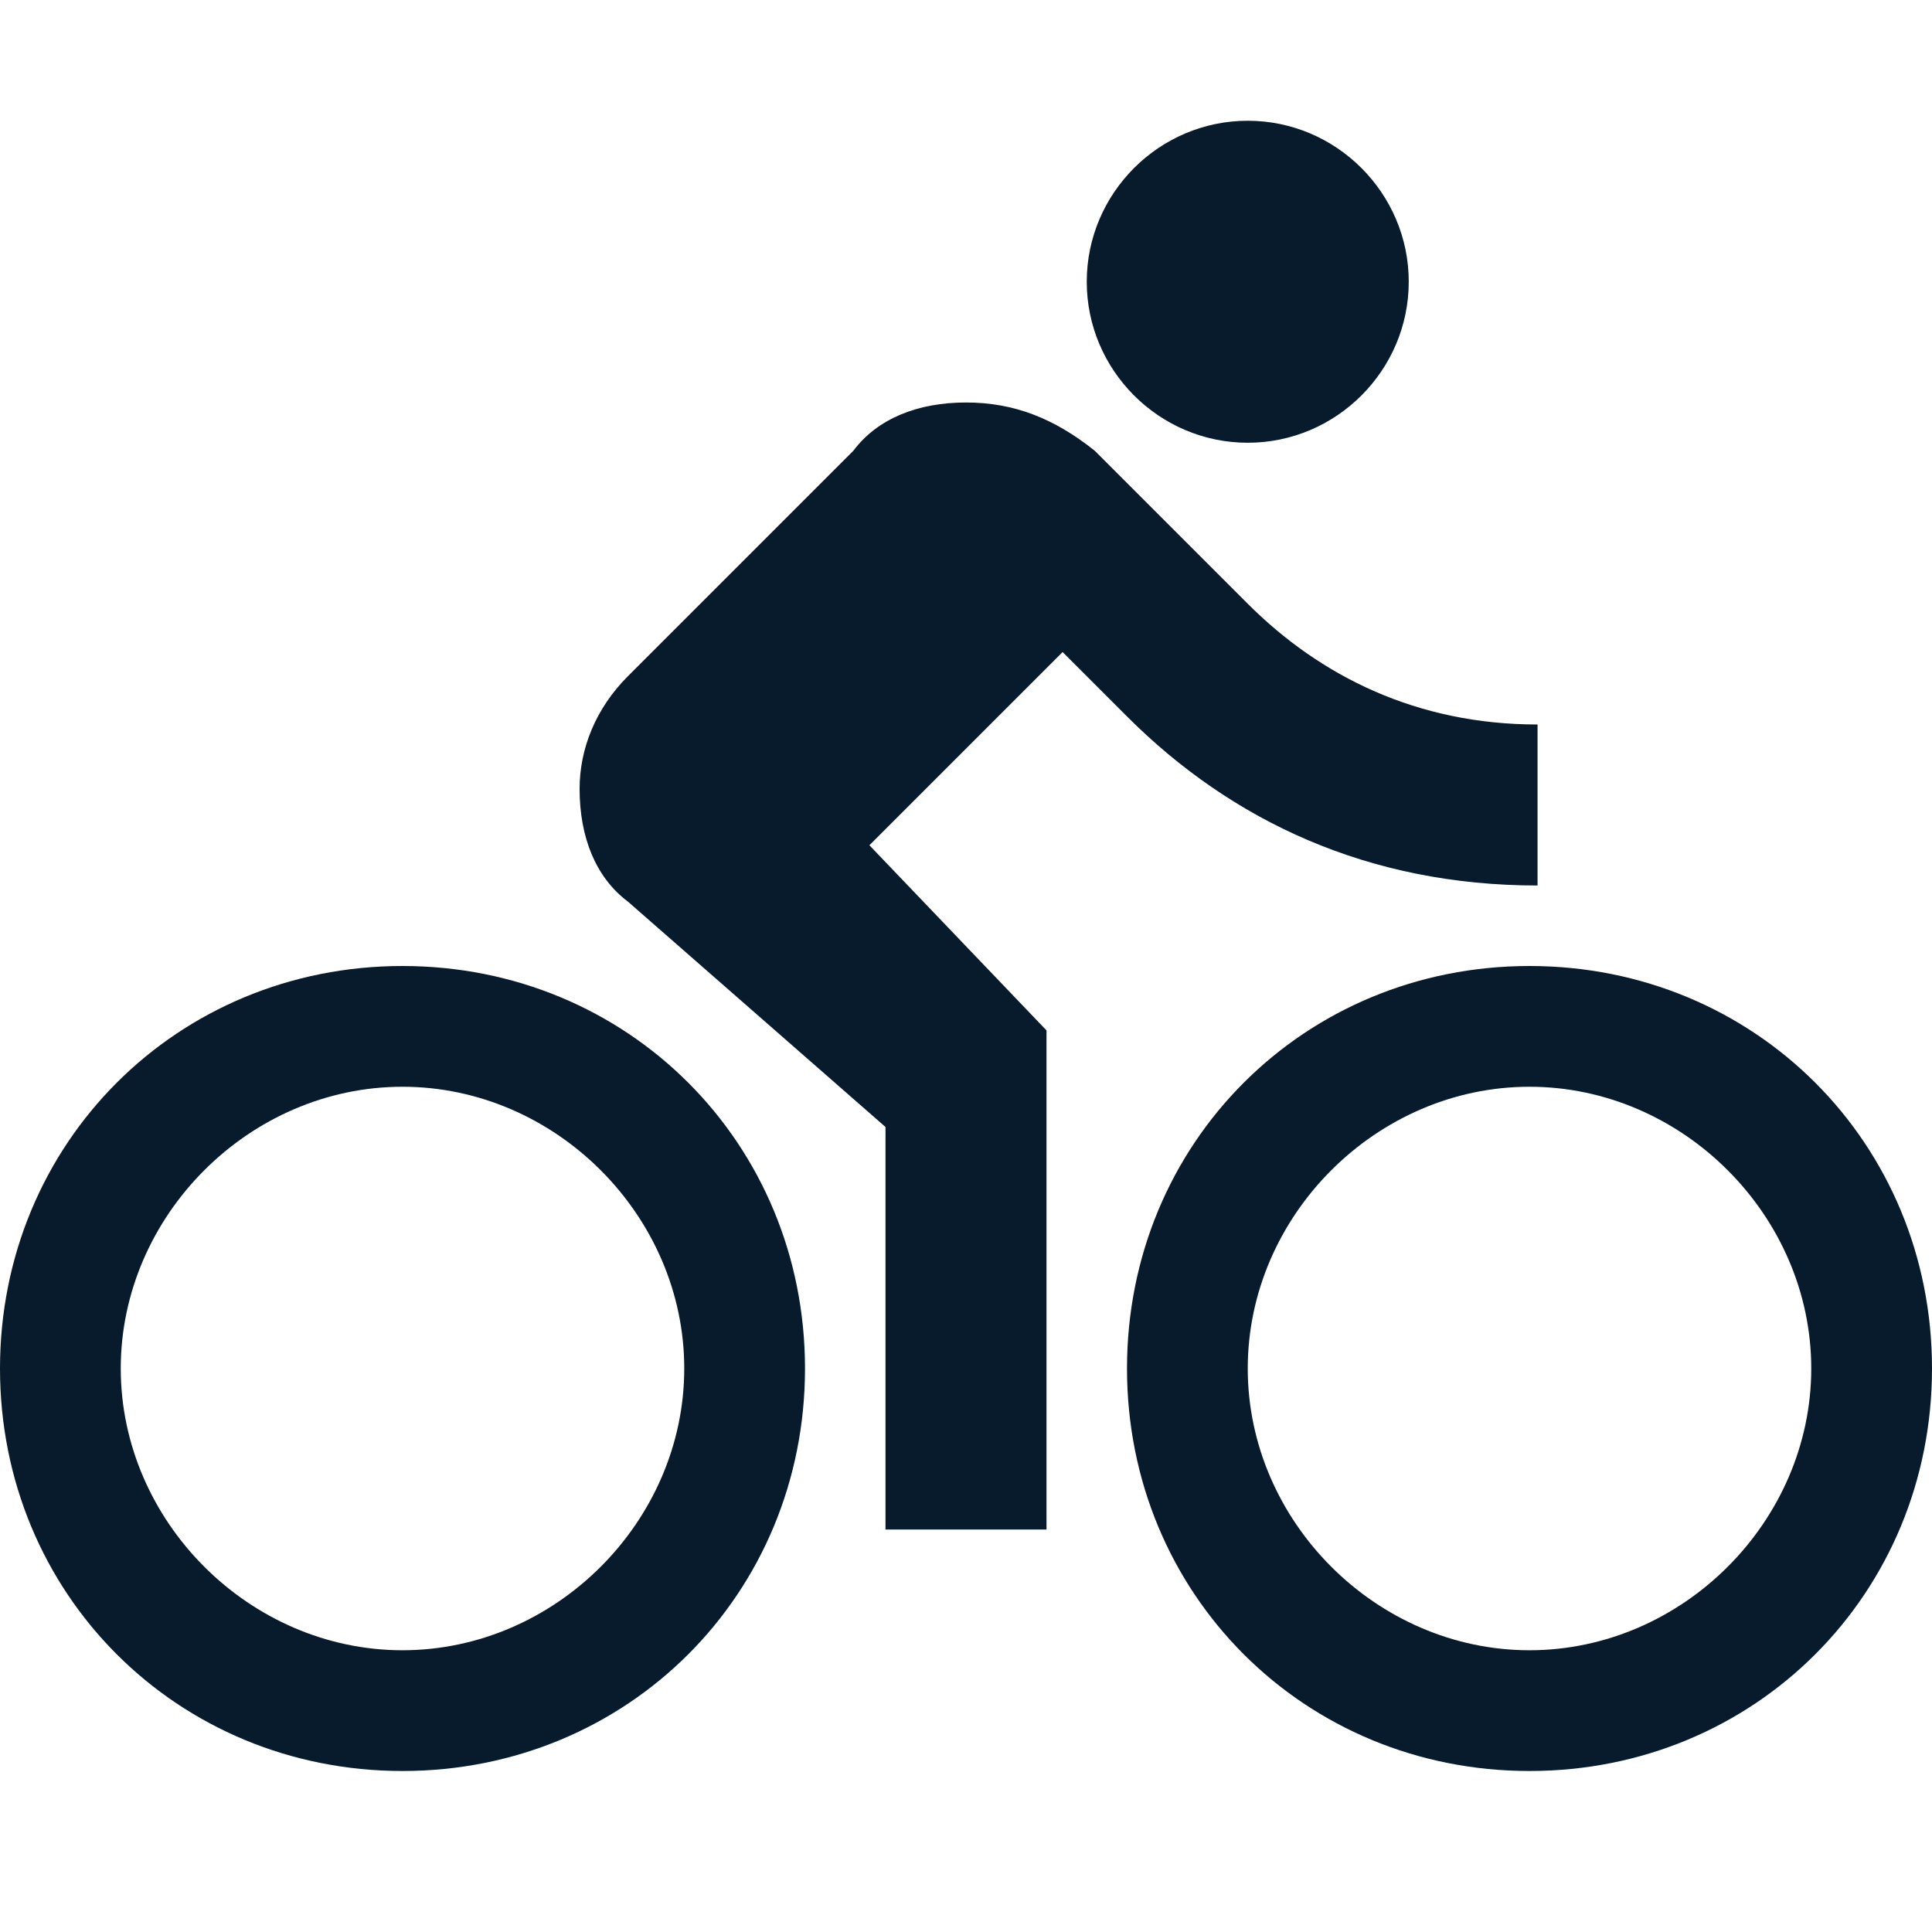
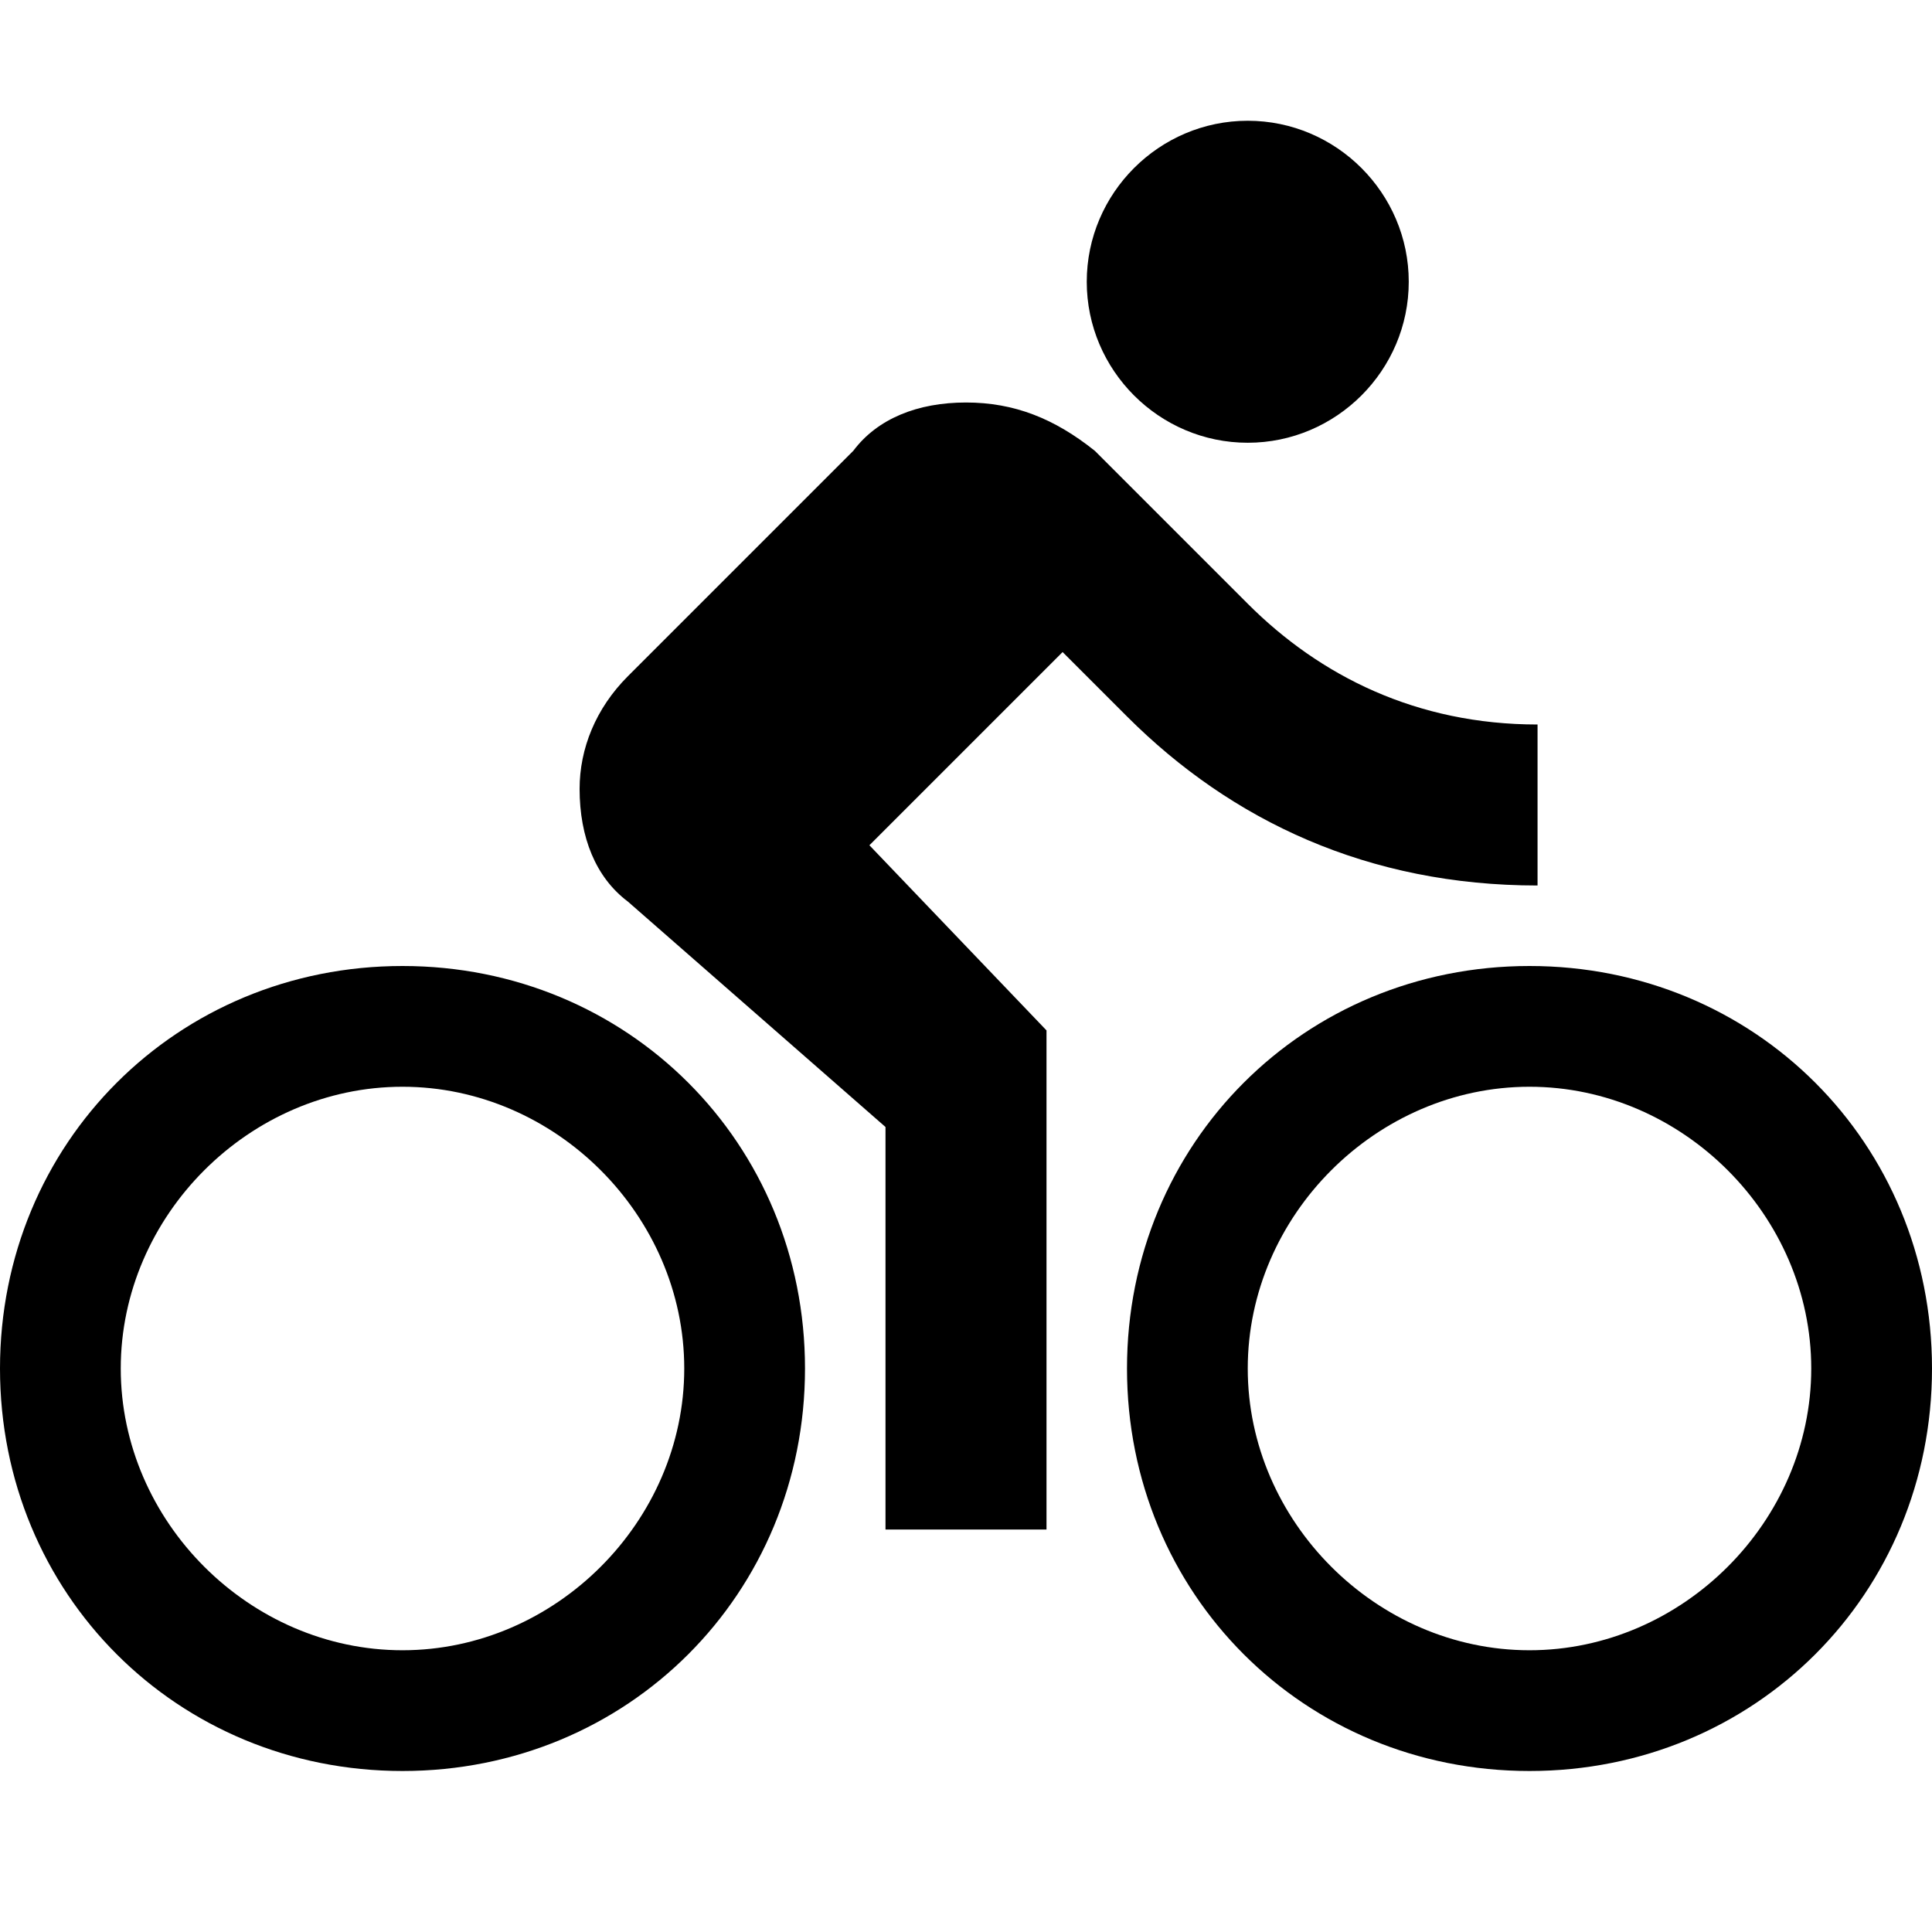
<svg xmlns="http://www.w3.org/2000/svg" width="24" height="24" viewBox="0 0 24 24" fill="none">
-   <path d="M15.5 5.5C16.6 5.5 17.5 4.6 17.5 3.5C17.5 2.4 16.6 1.5 15.5 1.5C14.4 1.5 13.5 2.4 13.5 3.5C13.5 4.6 14.4 5.5 15.5 5.5ZM5 12C2.2 12 0 14.2 0 17C0 19.8 2.2 22 5 22C7.8 22 10 19.8 10 17C10 14.2 7.8 12 5 12ZM5 20.5C3.1 20.5 1.5 18.9 1.5 17C1.5 15.1 3.1 13.5 5 13.5C6.9 13.5 8.5 15.1 8.5 17C8.5 18.9 6.9 20.5 5 20.5ZM10.8 10.5L13.2 8.1L14 8.9C15.3 10.2 17 11 19.1 11V9C17.6 9 16.4 8.4 15.5 7.5L13.6 5.6C13.1 5.2 12.6 5 12 5C11.4 5 10.9 5.2 10.6 5.6L7.8 8.4C7.4 8.8 7.2 9.3 7.2 9.8C7.2 10.4 7.4 10.9 7.8 11.2L11 14V19H13V12.8L10.8 10.5ZM19 12C16.2 12 14 14.2 14 17C14 19.8 16.2 22 19 22C21.8 22 24 19.8 24 17C24 14.2 21.8 12 19 12ZM19 20.5C17.1 20.5 15.5 18.9 15.5 17C15.5 15.1 17.1 13.5 19 13.5C20.9 13.5 22.5 15.1 22.5 17C22.5 18.9 20.9 20.5 19 20.5Z" fill="#081B2C" />
+   <path d="M15.5 5.5C16.6 5.5 17.5 4.6 17.5 3.5C17.5 2.4 16.6 1.5 15.5 1.5C14.4 1.5 13.5 2.4 13.5 3.5C13.5 4.6 14.4 5.5 15.5 5.5ZM5 12C2.2 12 0 14.2 0 17C0 19.8 2.2 22 5 22C7.8 22 10 19.8 10 17C10 14.2 7.8 12 5 12ZM5 20.5C3.1 20.5 1.5 18.9 1.5 17C1.5 15.1 3.1 13.5 5 13.5C6.9 13.5 8.5 15.1 8.5 17C8.5 18.9 6.9 20.5 5 20.5ZM10.8 10.5L13.2 8.1L14 8.9C15.3 10.2 17 11 19.1 11V9C17.6 9 16.4 8.4 15.5 7.5L13.6 5.6C13.1 5.2 12.6 5 12 5C11.4 5 10.9 5.2 10.6 5.6L7.8 8.4C7.4 8.8 7.2 9.3 7.2 9.8C7.2 10.4 7.4 10.9 7.8 11.2L11 14V19H13V12.8L10.8 10.5ZM19 12C16.2 12 14 14.2 14 17C14 19.8 16.2 22 19 22C21.8 22 24 19.8 24 17C24 14.2 21.8 12 19 12ZM19 20.5C17.1 20.5 15.5 18.9 15.5 17C15.5 15.1 17.1 13.5 19 13.5C20.9 13.5 22.5 15.1 22.5 17C22.5 18.9 20.9 20.5 19 20.5Z" fill="currentColor" />
</svg>
